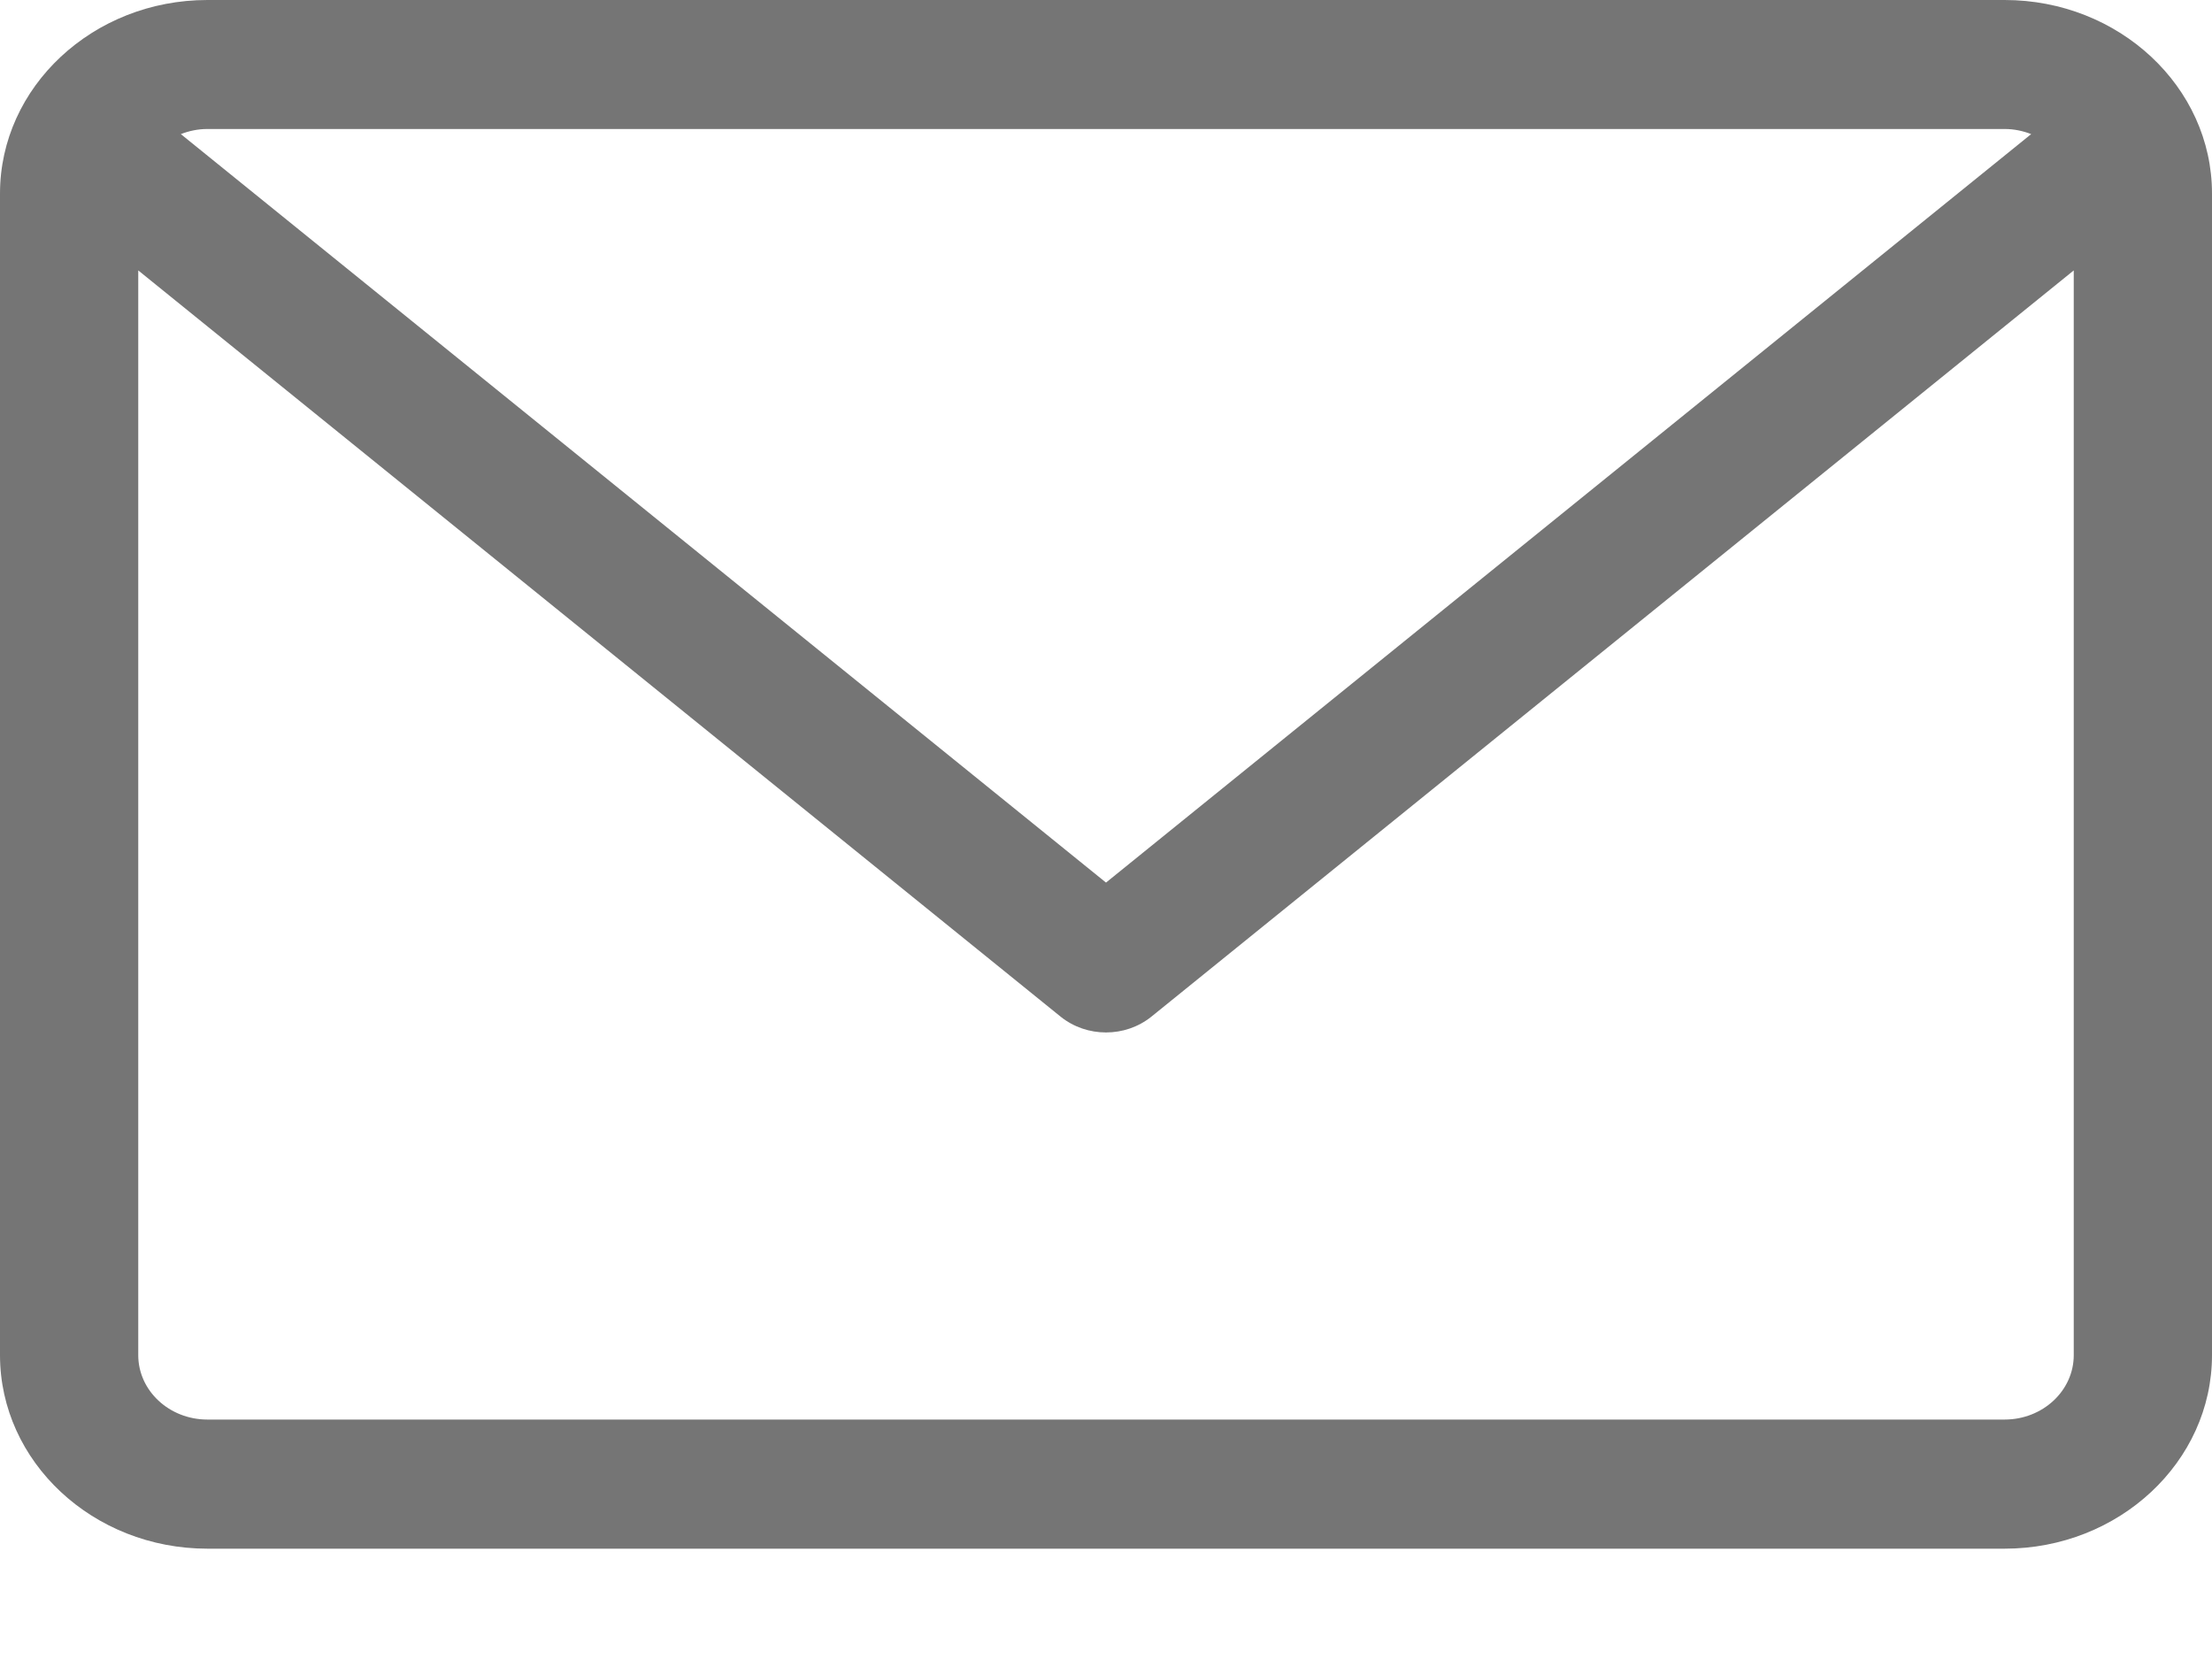
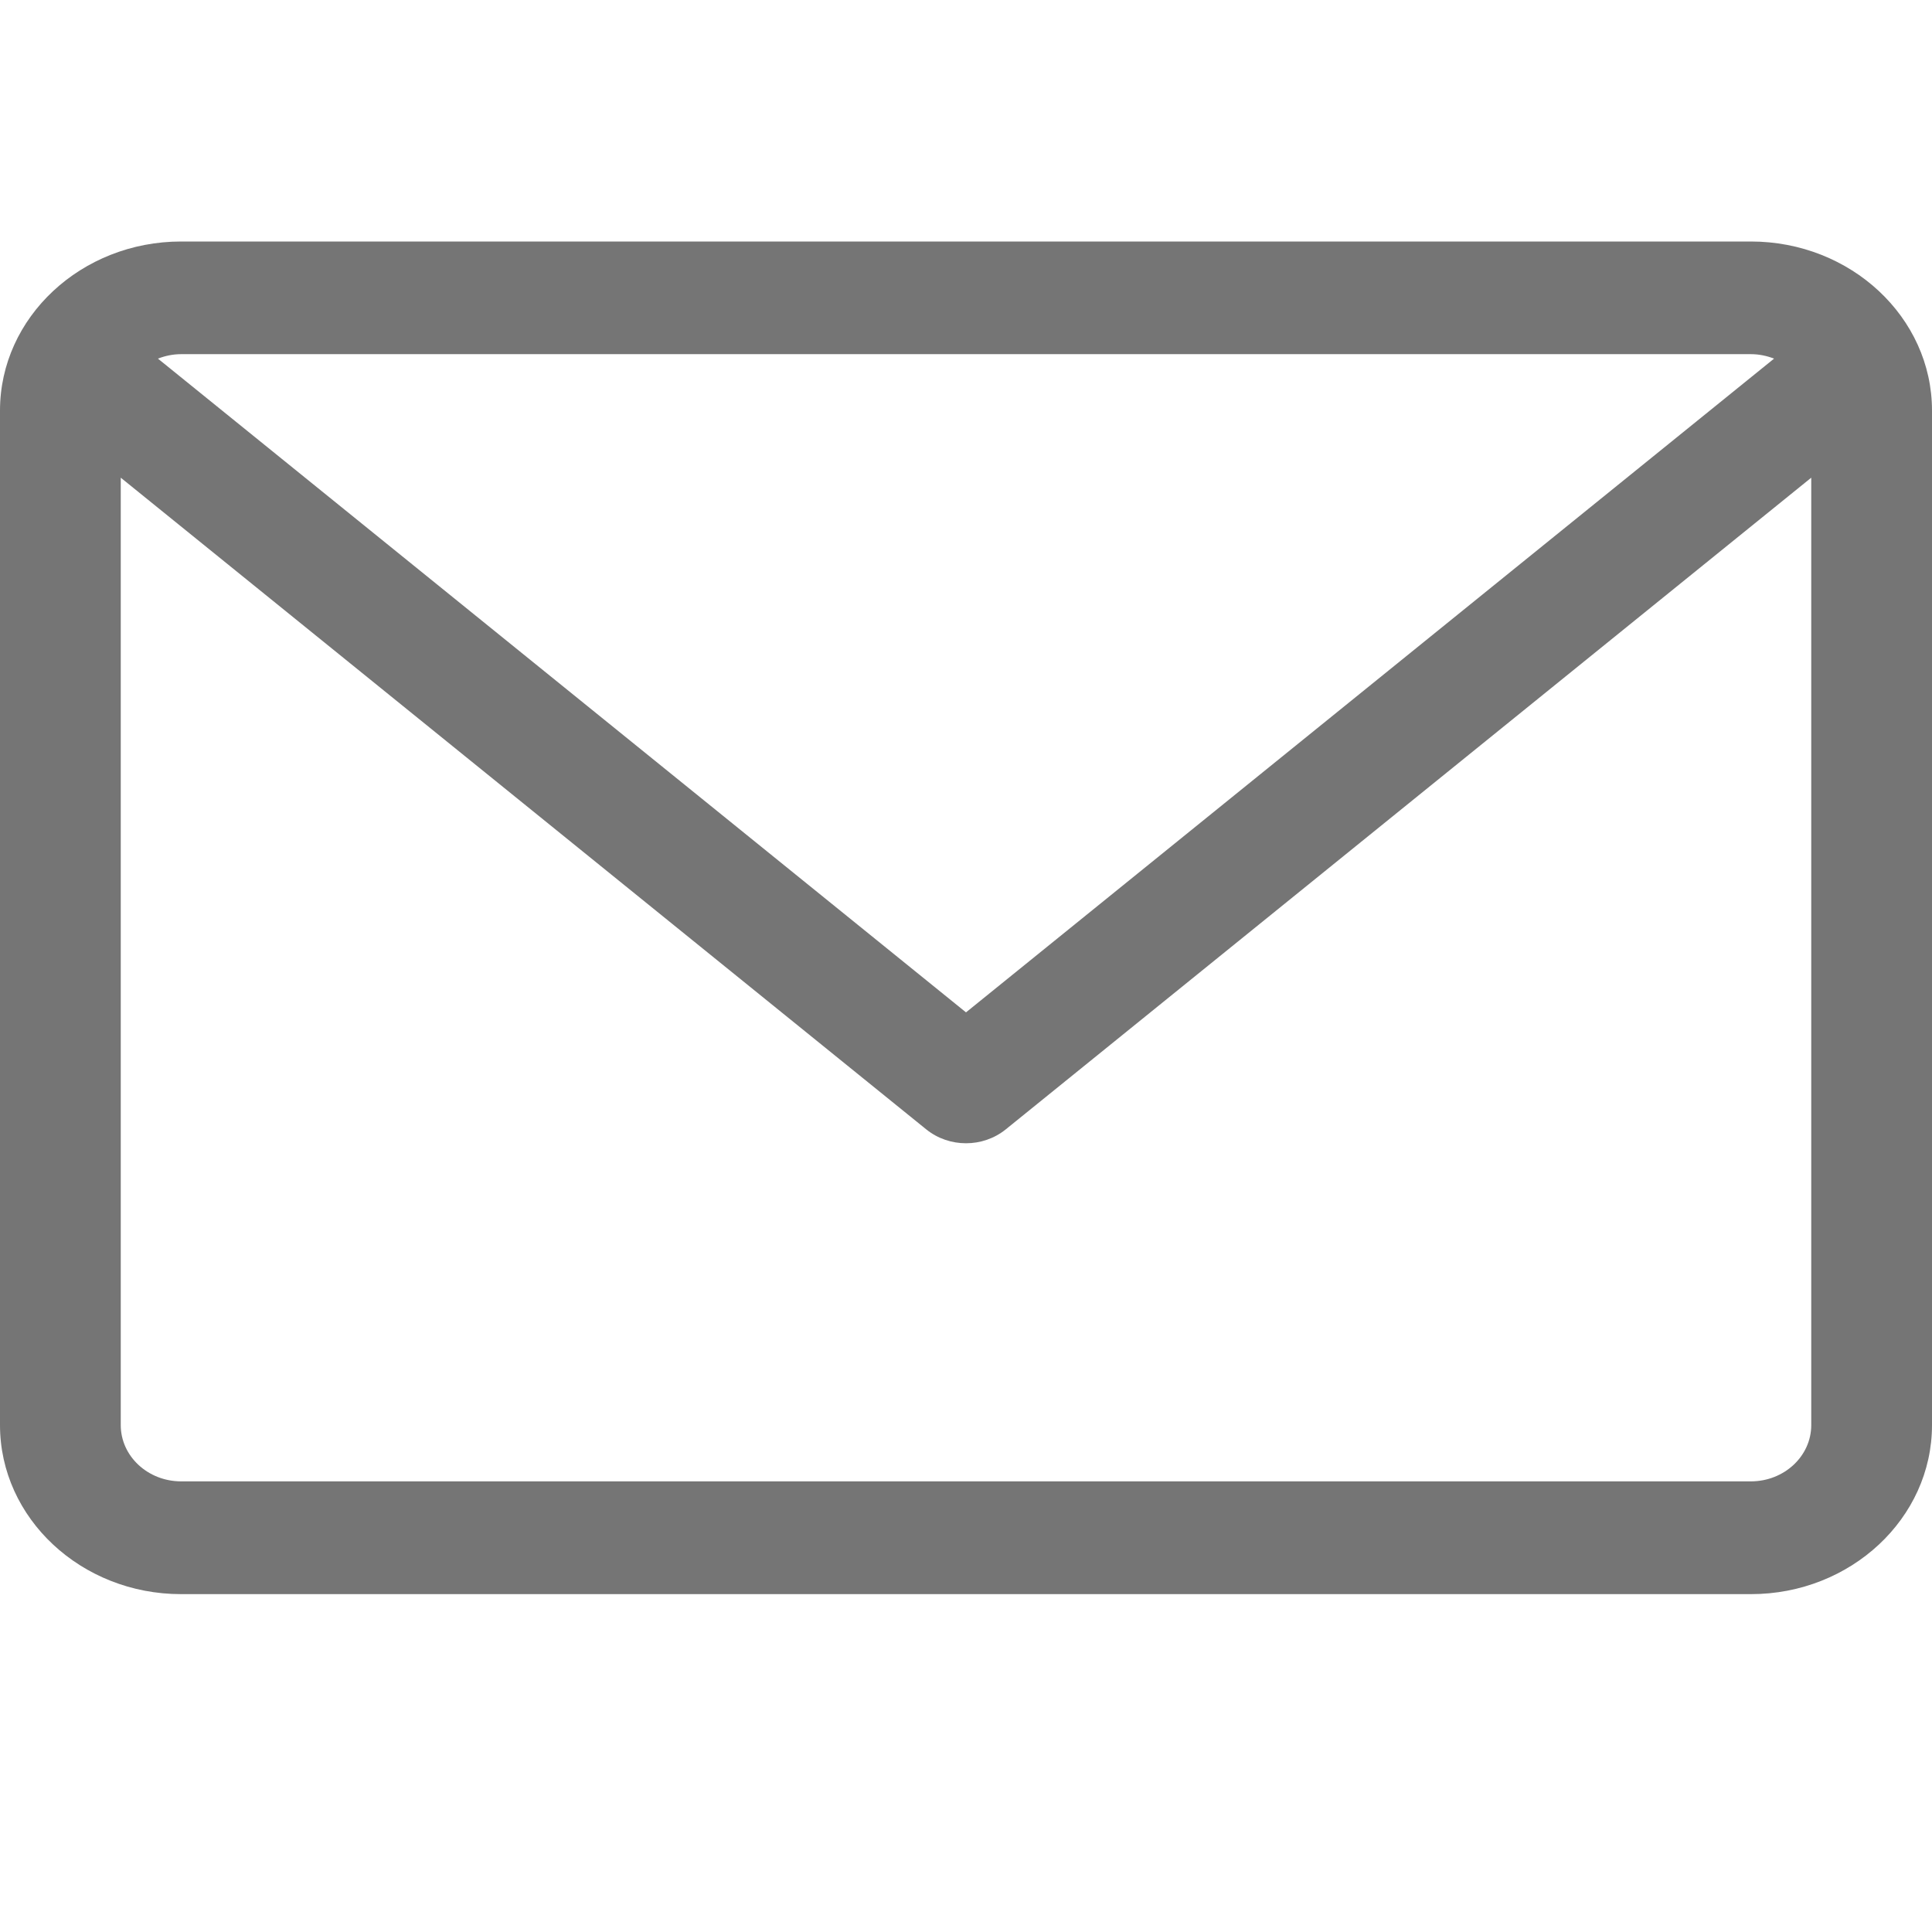
- <svg xmlns="http://www.w3.org/2000/svg" width="16" height="12" viewBox="0 0 16 12" fill="none">
+ <svg xmlns="http://www.w3.org/2000/svg" width="15" height="15" viewBox="0 0 16 12" fill="none">
  <path d="M14.5 0H1.5C0.673 0 0 0.628 0 1.4V9.802C0 10.574 0.673 11.202 1.5 11.202H14.5C15.327 11.202 16 10.574 16 9.802V1.4C16 0.628 15.327 0 14.5 0ZM14.5 0.933C14.568 0.933 14.633 0.947 14.692 0.97L8 6.384L1.308 0.97C1.367 0.947 1.432 0.933 1.5 0.933H14.5ZM14.5 10.268H1.5C1.224 10.268 1 10.059 1 9.802V1.956L7.672 7.354C7.767 7.43 7.883 7.468 8 7.468C8.117 7.468 8.233 7.43 8.328 7.354L15 1.956V9.802C15 10.059 14.776 10.268 14.5 10.268Z" fill="#757575" />
</svg>
